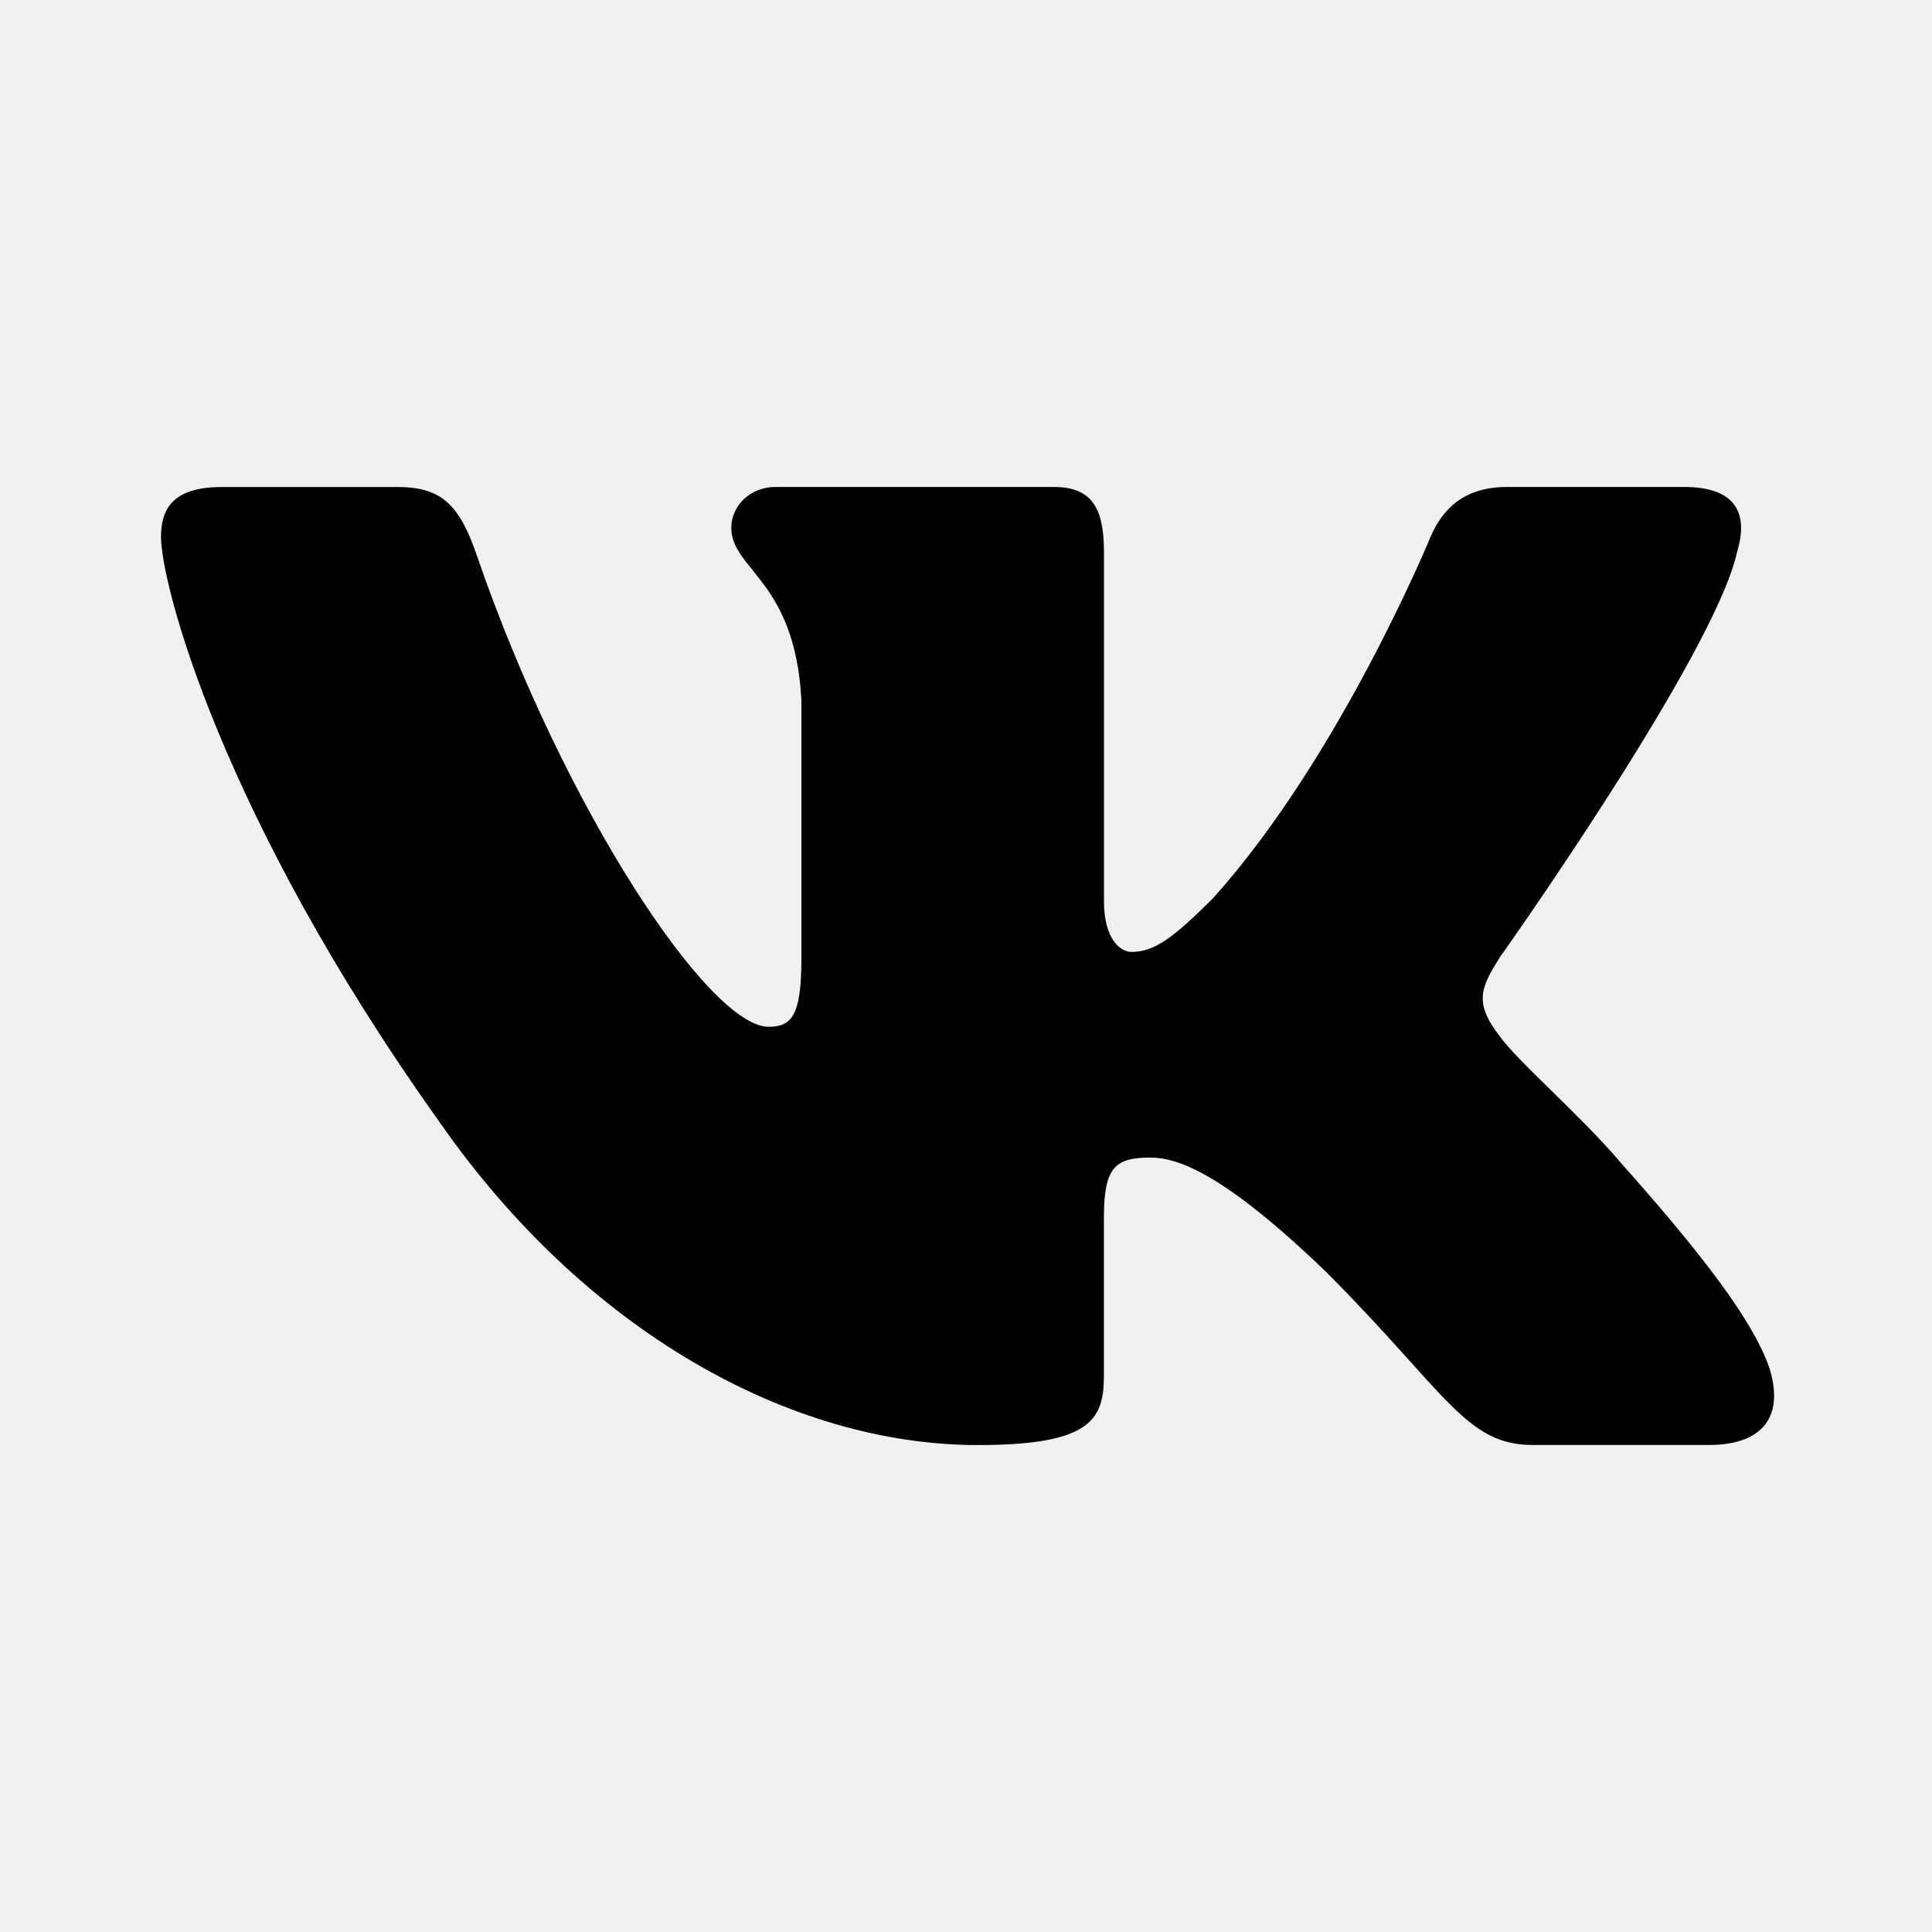
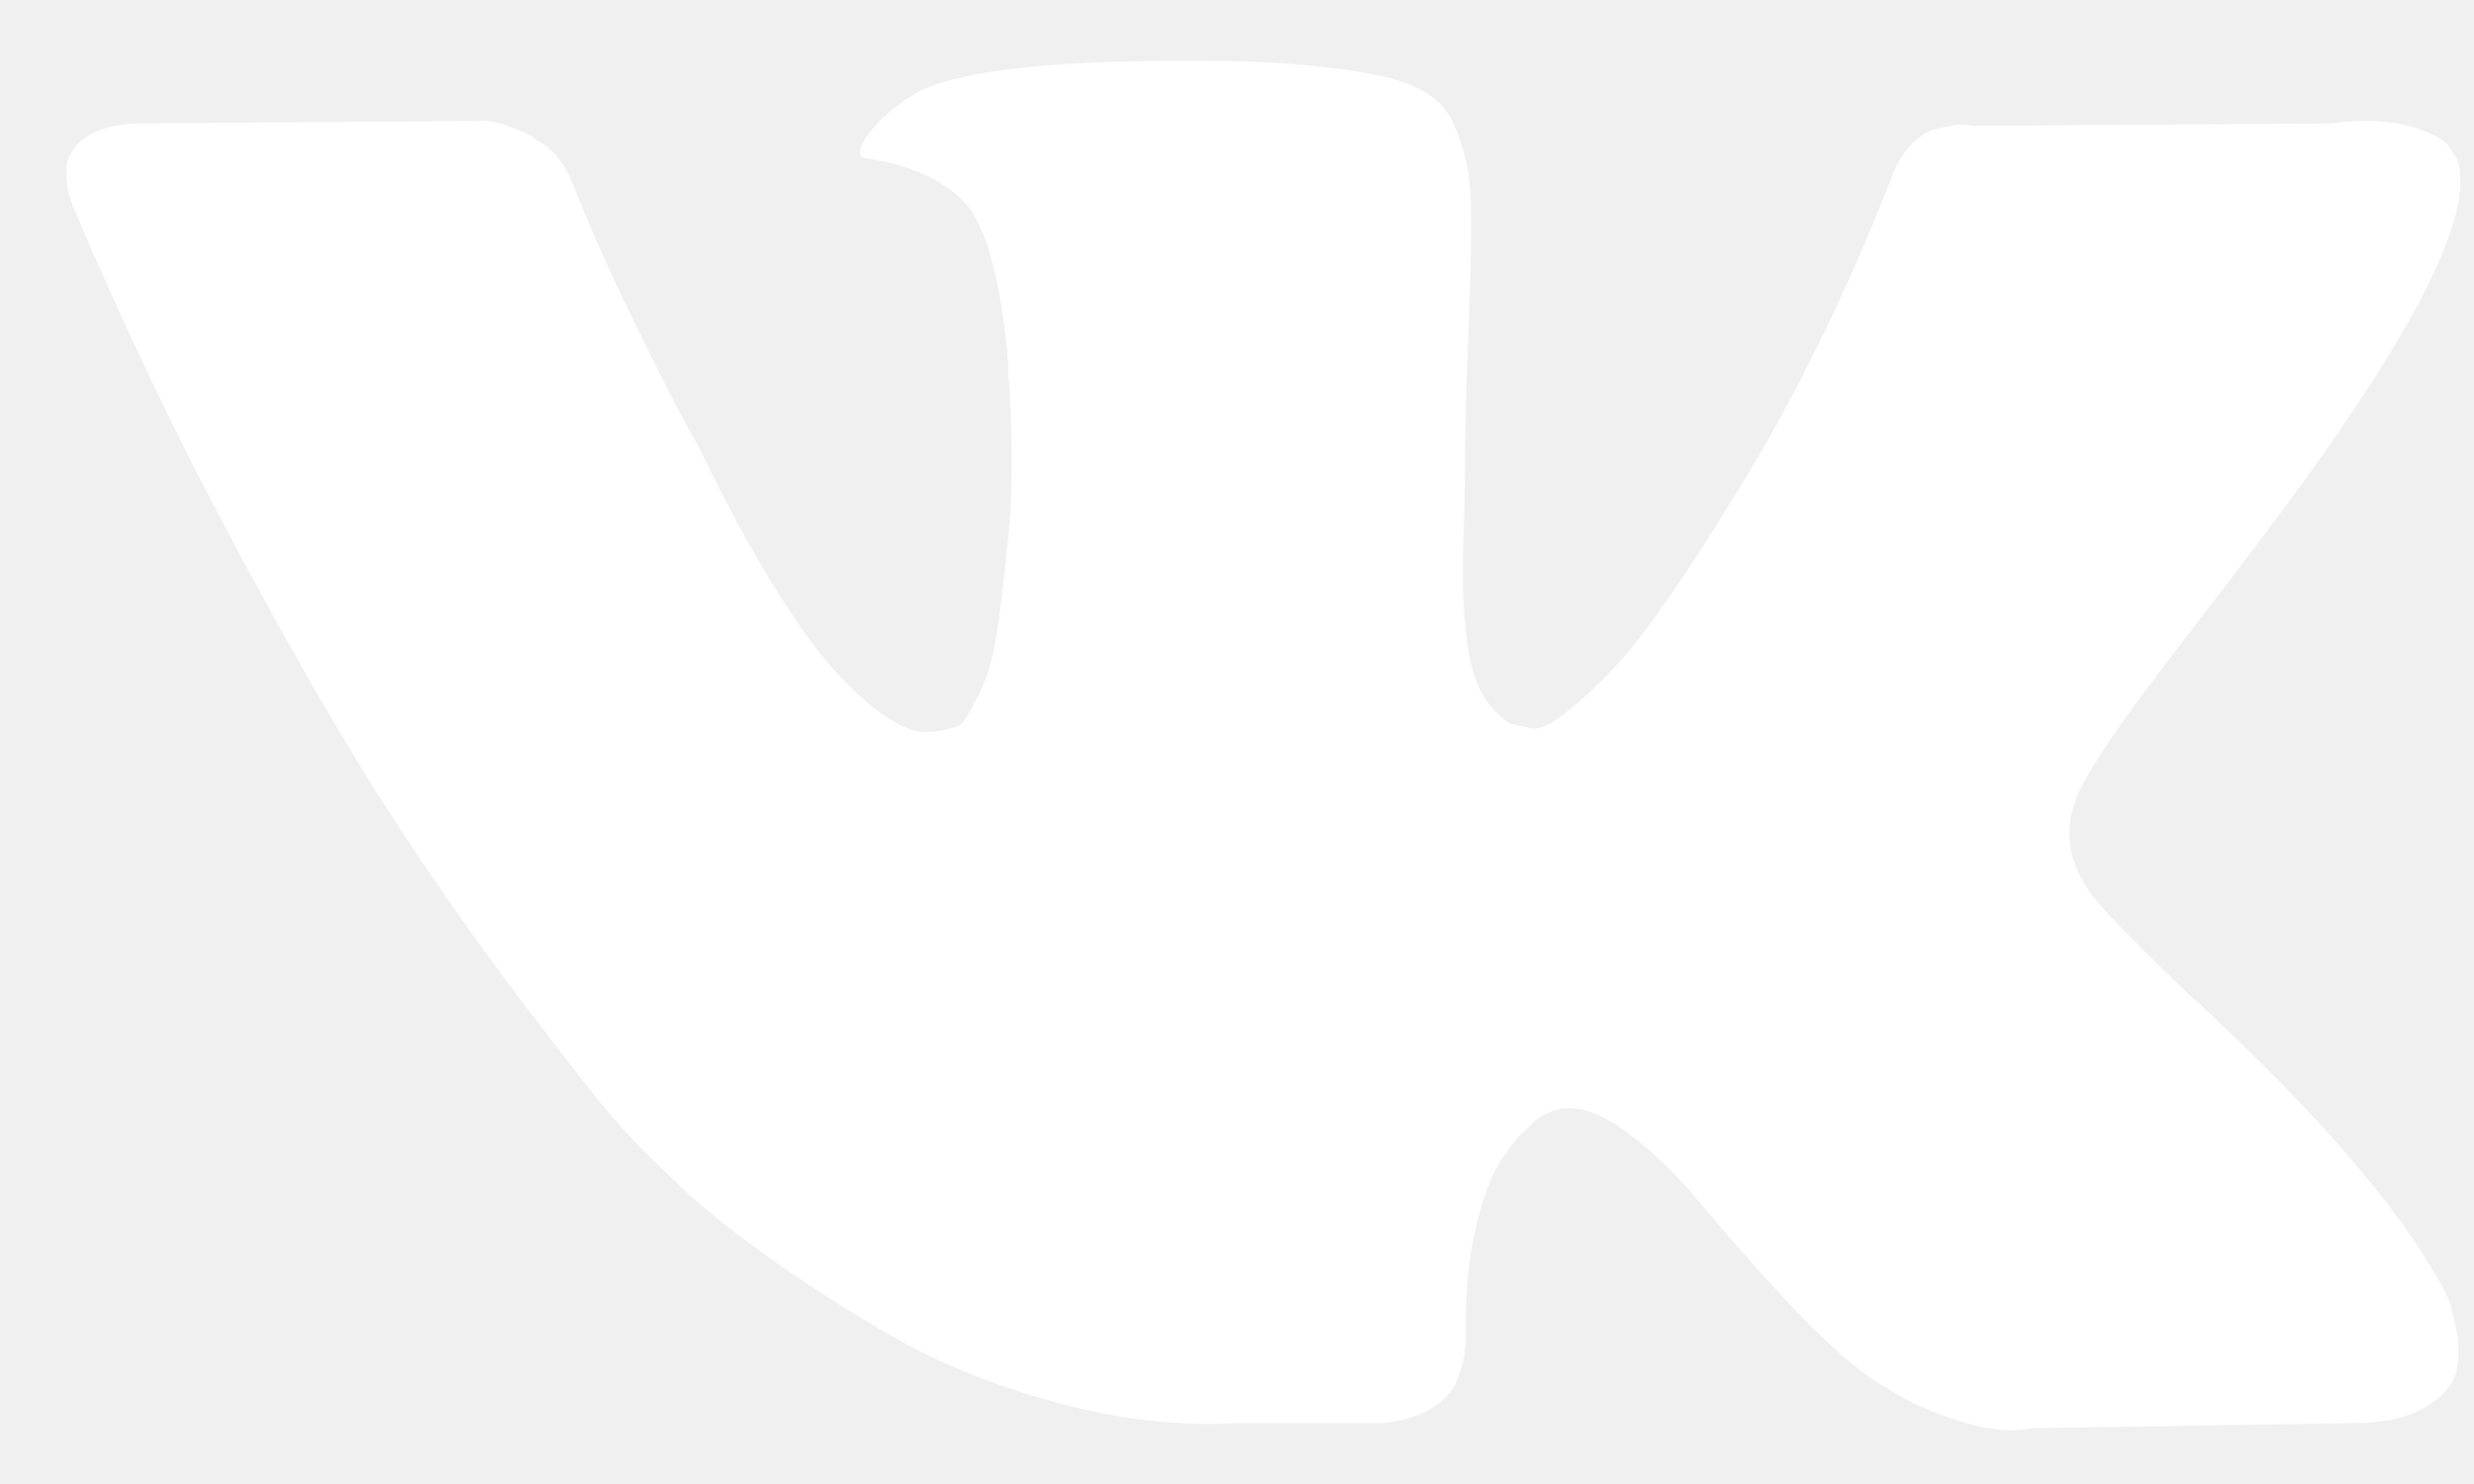
- <svg xmlns="http://www.w3.org/2000/svg" width="24" height="24" viewBox="0 0 24 24" fill="none">
-   <path d="M21.579 6.855C21.719 6.39 21.579 6.049 20.917 6.049H18.724C18.166 6.049 17.911 6.344 17.771 6.668C17.771 6.668 16.656 9.387 15.076 11.15C14.566 11.663 14.333 11.825 14.055 11.825C13.916 11.825 13.714 11.663 13.714 11.198V6.855C13.714 6.297 13.553 6.049 13.088 6.049H9.642C9.294 6.049 9.084 6.307 9.084 6.553C9.084 7.081 9.874 7.203 9.955 8.691V11.919C9.955 12.626 9.828 12.755 9.548 12.755C8.805 12.755 6.997 10.026 5.924 6.902C5.715 6.295 5.504 6.05 4.944 6.05H2.752C2.125 6.05 2 6.345 2 6.669C2 7.251 2.743 10.131 5.461 13.94C7.273 16.541 9.824 17.951 12.148 17.951C13.541 17.951 13.713 17.638 13.713 17.098V15.132C13.713 14.506 13.846 14.38 14.287 14.38C14.611 14.38 15.169 14.544 16.47 15.797C17.956 17.283 18.202 17.95 19.037 17.95H21.229C21.855 17.95 22.168 17.637 21.988 17.019C21.791 16.404 21.081 15.509 20.139 14.45C19.627 13.846 18.862 13.196 18.629 12.871C18.304 12.452 18.398 12.267 18.629 11.895C18.63 11.896 21.301 8.134 21.579 6.855Z" fill="black" />
+ <svg xmlns="http://www.w3.org/2000/svg" width="30" height="18" viewBox="0 0 30 18" fill="none">
+   <path d="M29.682 15.739C29.646 15.663 29.614 15.6 29.583 15.549C29.079 14.639 28.117 13.523 26.696 12.199L26.666 12.168L26.651 12.154L26.636 12.138H26.621C25.976 11.522 25.567 11.107 25.396 10.895C25.084 10.491 25.013 10.082 25.184 9.667C25.305 9.354 25.759 8.692 26.545 7.681C26.958 7.146 27.285 6.716 27.527 6.393C29.271 4.069 30.027 2.583 29.795 1.936L29.705 1.785C29.644 1.694 29.488 1.611 29.236 1.535C28.984 1.459 28.662 1.447 28.269 1.497L23.915 1.527C23.845 1.502 23.744 1.505 23.613 1.535C23.482 1.565 23.416 1.581 23.416 1.581L23.341 1.619L23.28 1.664C23.23 1.694 23.175 1.747 23.114 1.823C23.054 1.899 23.004 1.987 22.963 2.088C22.489 3.311 21.951 4.448 21.346 5.499C20.973 6.126 20.631 6.669 20.318 7.129C20.005 7.588 19.743 7.927 19.532 8.144C19.32 8.362 19.129 8.536 18.957 8.667C18.786 8.799 18.655 8.854 18.565 8.834C18.474 8.814 18.388 8.793 18.307 8.773C18.166 8.682 18.053 8.559 17.967 8.402C17.882 8.245 17.824 8.048 17.794 7.811C17.763 7.573 17.746 7.369 17.741 7.197C17.736 7.025 17.738 6.782 17.748 6.469C17.759 6.156 17.763 5.944 17.763 5.832C17.763 5.448 17.771 5.031 17.786 4.582C17.801 4.132 17.814 3.776 17.824 3.513C17.834 3.25 17.839 2.972 17.839 2.679C17.839 2.386 17.821 2.156 17.786 1.99C17.751 1.823 17.698 1.661 17.628 1.504C17.557 1.348 17.453 1.227 17.318 1.141C17.182 1.055 17.013 0.987 16.811 0.936C16.277 0.815 15.597 0.749 14.771 0.739C12.896 0.719 11.692 0.84 11.158 1.103C10.946 1.214 10.755 1.366 10.584 1.558C10.402 1.78 10.377 1.901 10.508 1.921C11.112 2.012 11.541 2.229 11.793 2.573L11.883 2.755C11.954 2.886 12.024 3.119 12.095 3.452C12.165 3.786 12.211 4.155 12.231 4.559C12.281 5.297 12.281 5.928 12.231 6.454C12.181 6.979 12.133 7.388 12.087 7.682C12.042 7.975 11.974 8.212 11.883 8.394C11.793 8.576 11.732 8.687 11.702 8.727C11.672 8.768 11.646 8.793 11.626 8.803C11.495 8.853 11.359 8.879 11.218 8.879C11.077 8.879 10.906 8.808 10.704 8.667C10.503 8.525 10.294 8.331 10.077 8.083C9.86 7.835 9.616 7.489 9.344 7.045C9.072 6.6 8.79 6.075 8.497 5.468L8.256 5.029C8.104 4.746 7.898 4.334 7.636 3.793C7.374 3.252 7.142 2.729 6.941 2.224C6.86 2.012 6.739 1.85 6.578 1.739L6.502 1.694C6.452 1.653 6.371 1.61 6.26 1.565C6.149 1.519 6.034 1.486 5.913 1.466L1.771 1.496C1.348 1.496 1.061 1.593 0.909 1.785L0.849 1.875C0.819 1.926 0.803 2.007 0.803 2.118C0.803 2.229 0.834 2.366 0.894 2.527C1.499 3.952 2.156 5.327 2.867 6.65C3.577 7.974 4.194 9.041 4.718 9.849C5.242 10.657 5.776 11.42 6.321 12.138C6.865 12.855 7.225 13.315 7.401 13.517C7.578 13.72 7.716 13.871 7.817 13.972L8.195 14.336C8.437 14.578 8.792 14.869 9.261 15.207C9.729 15.546 10.248 15.879 10.818 16.208C11.387 16.536 12.05 16.804 12.805 17.011C13.561 17.218 14.297 17.302 15.012 17.262H16.751C17.103 17.231 17.37 17.12 17.552 16.928L17.612 16.852C17.652 16.792 17.69 16.698 17.725 16.572C17.761 16.446 17.778 16.306 17.778 16.155C17.768 15.721 17.801 15.329 17.876 14.98C17.952 14.632 18.038 14.369 18.134 14.192C18.23 14.015 18.338 13.866 18.458 13.745C18.579 13.624 18.665 13.551 18.716 13.525C18.766 13.5 18.806 13.483 18.836 13.472C19.078 13.391 19.363 13.47 19.691 13.707C20.018 13.945 20.325 14.238 20.613 14.587C20.9 14.935 21.245 15.327 21.648 15.761C22.051 16.196 22.404 16.519 22.706 16.732L23.008 16.913C23.21 17.035 23.472 17.146 23.795 17.247C24.117 17.348 24.399 17.373 24.641 17.323L28.511 17.262C28.893 17.262 29.191 17.199 29.402 17.073C29.614 16.946 29.74 16.807 29.78 16.656C29.821 16.504 29.823 16.332 29.788 16.14C29.752 15.948 29.717 15.814 29.682 15.739Z" fill="white" />
</svg>
